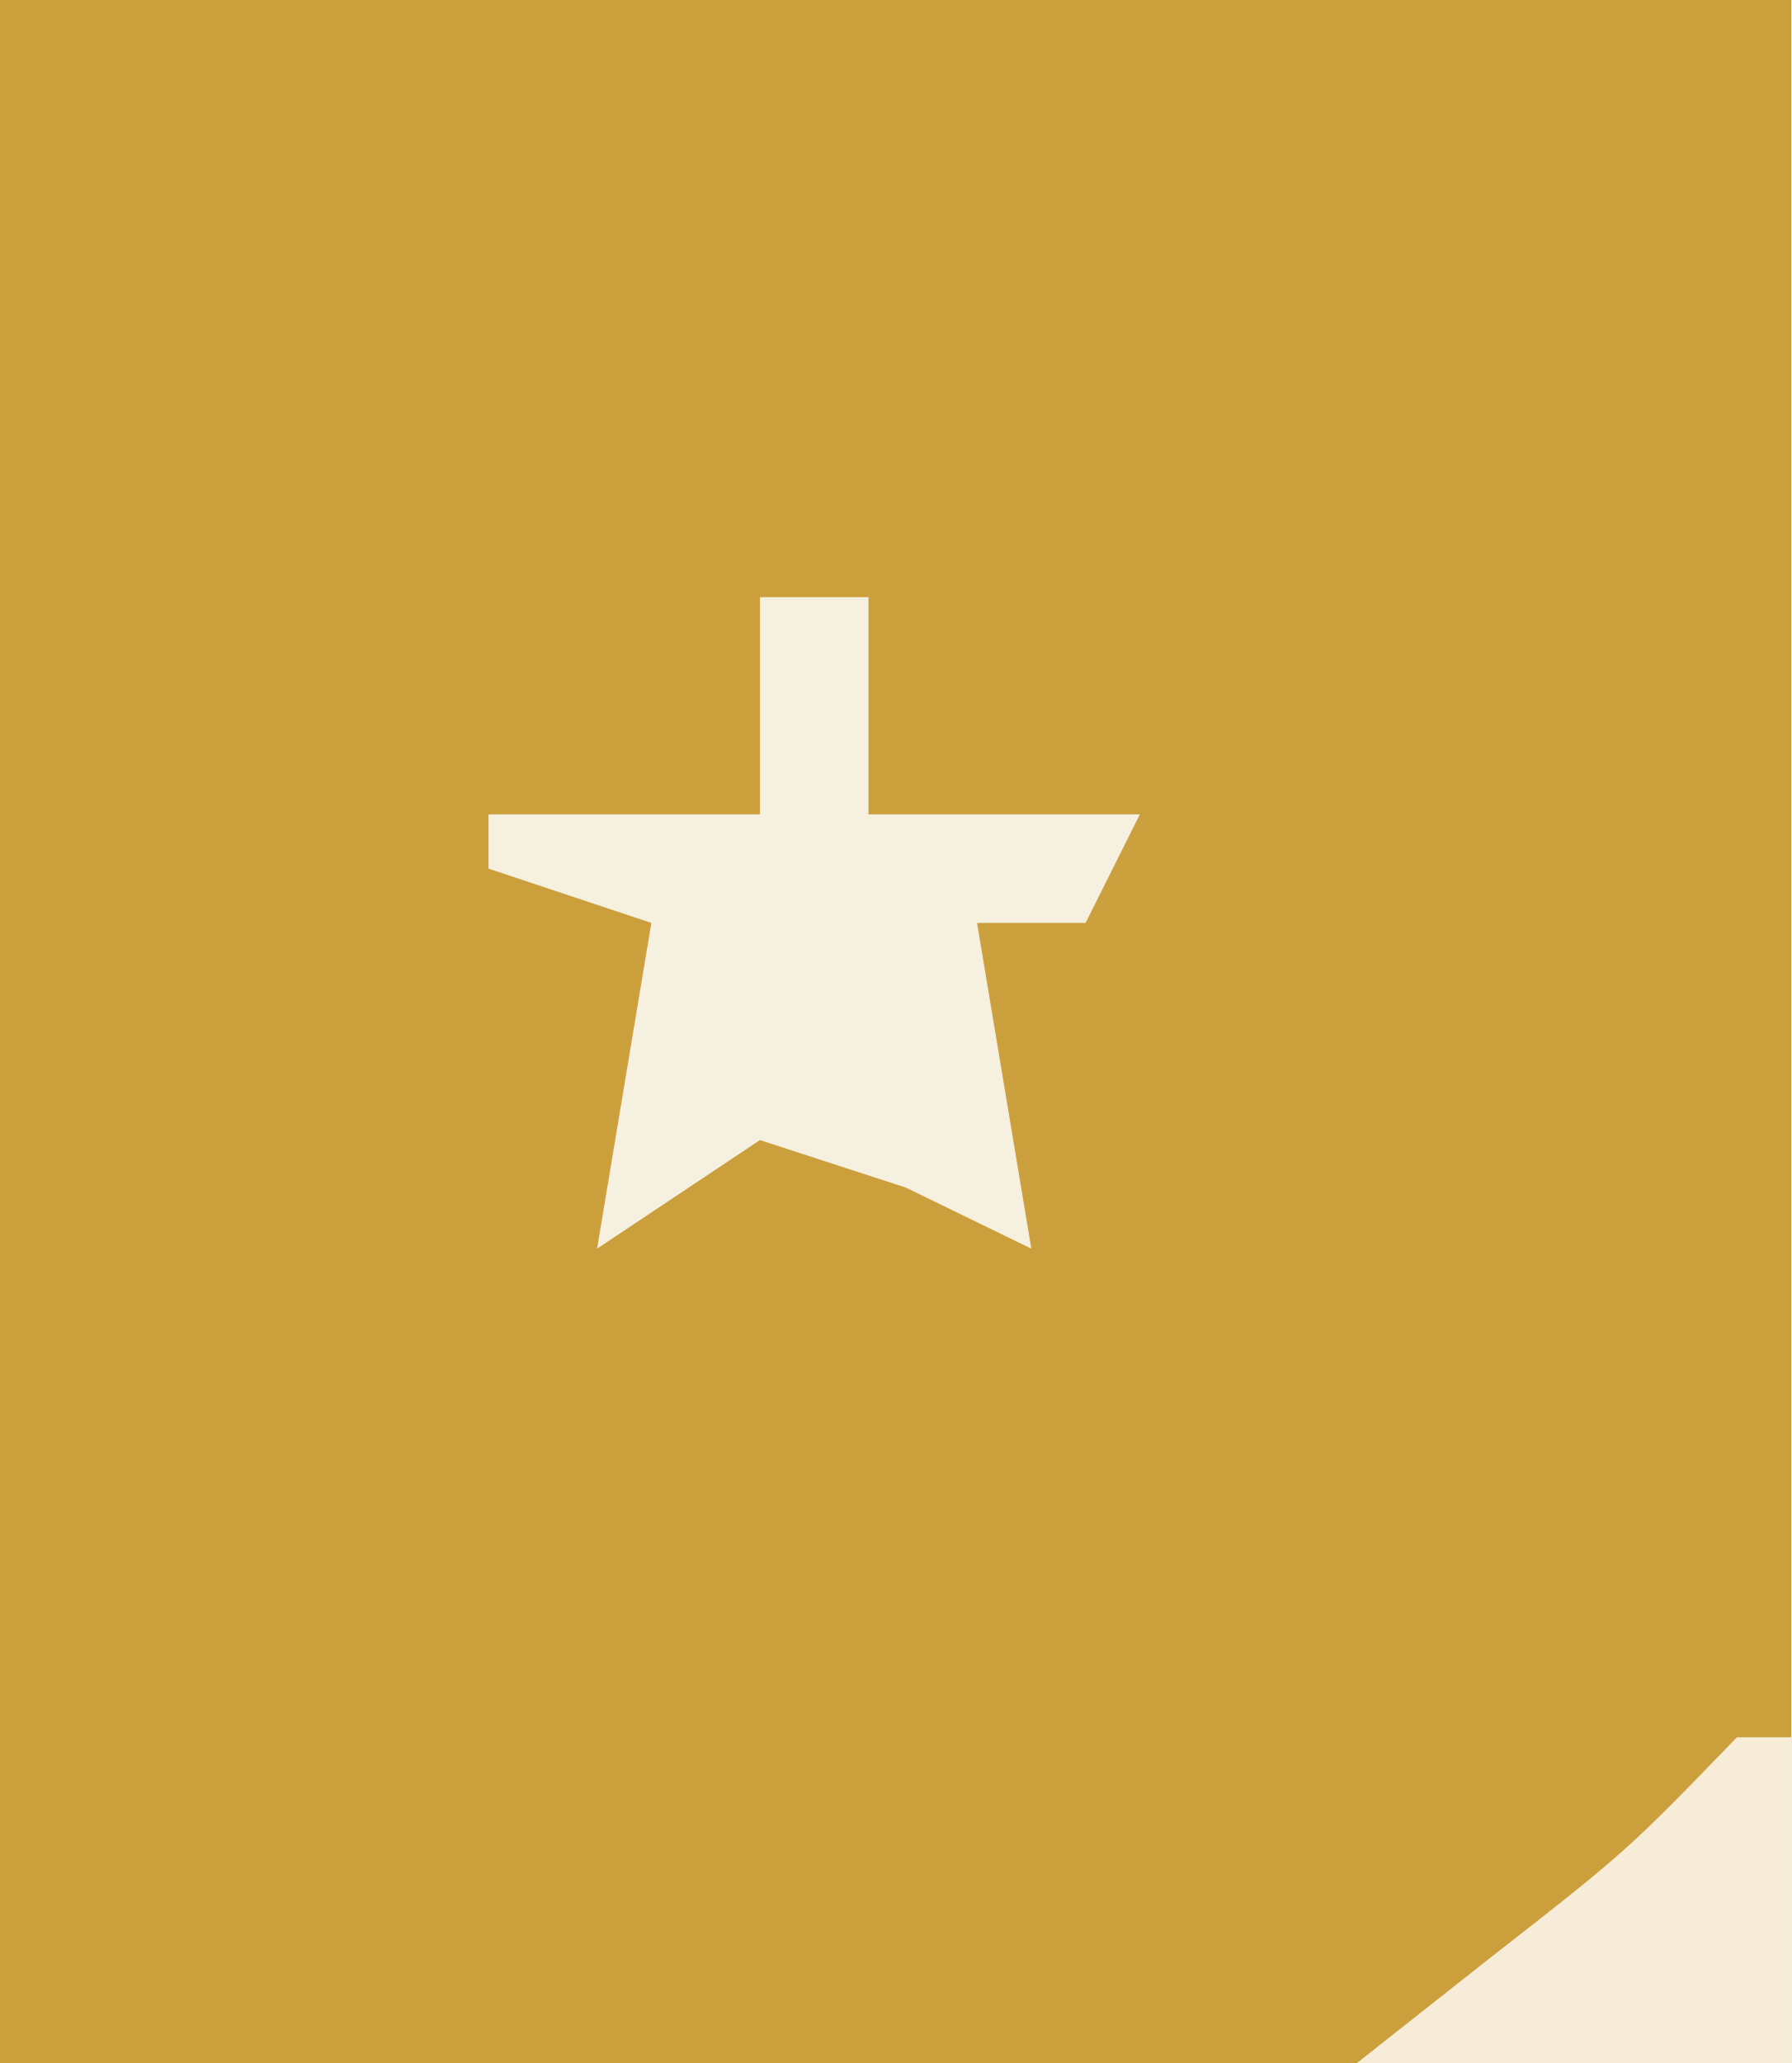
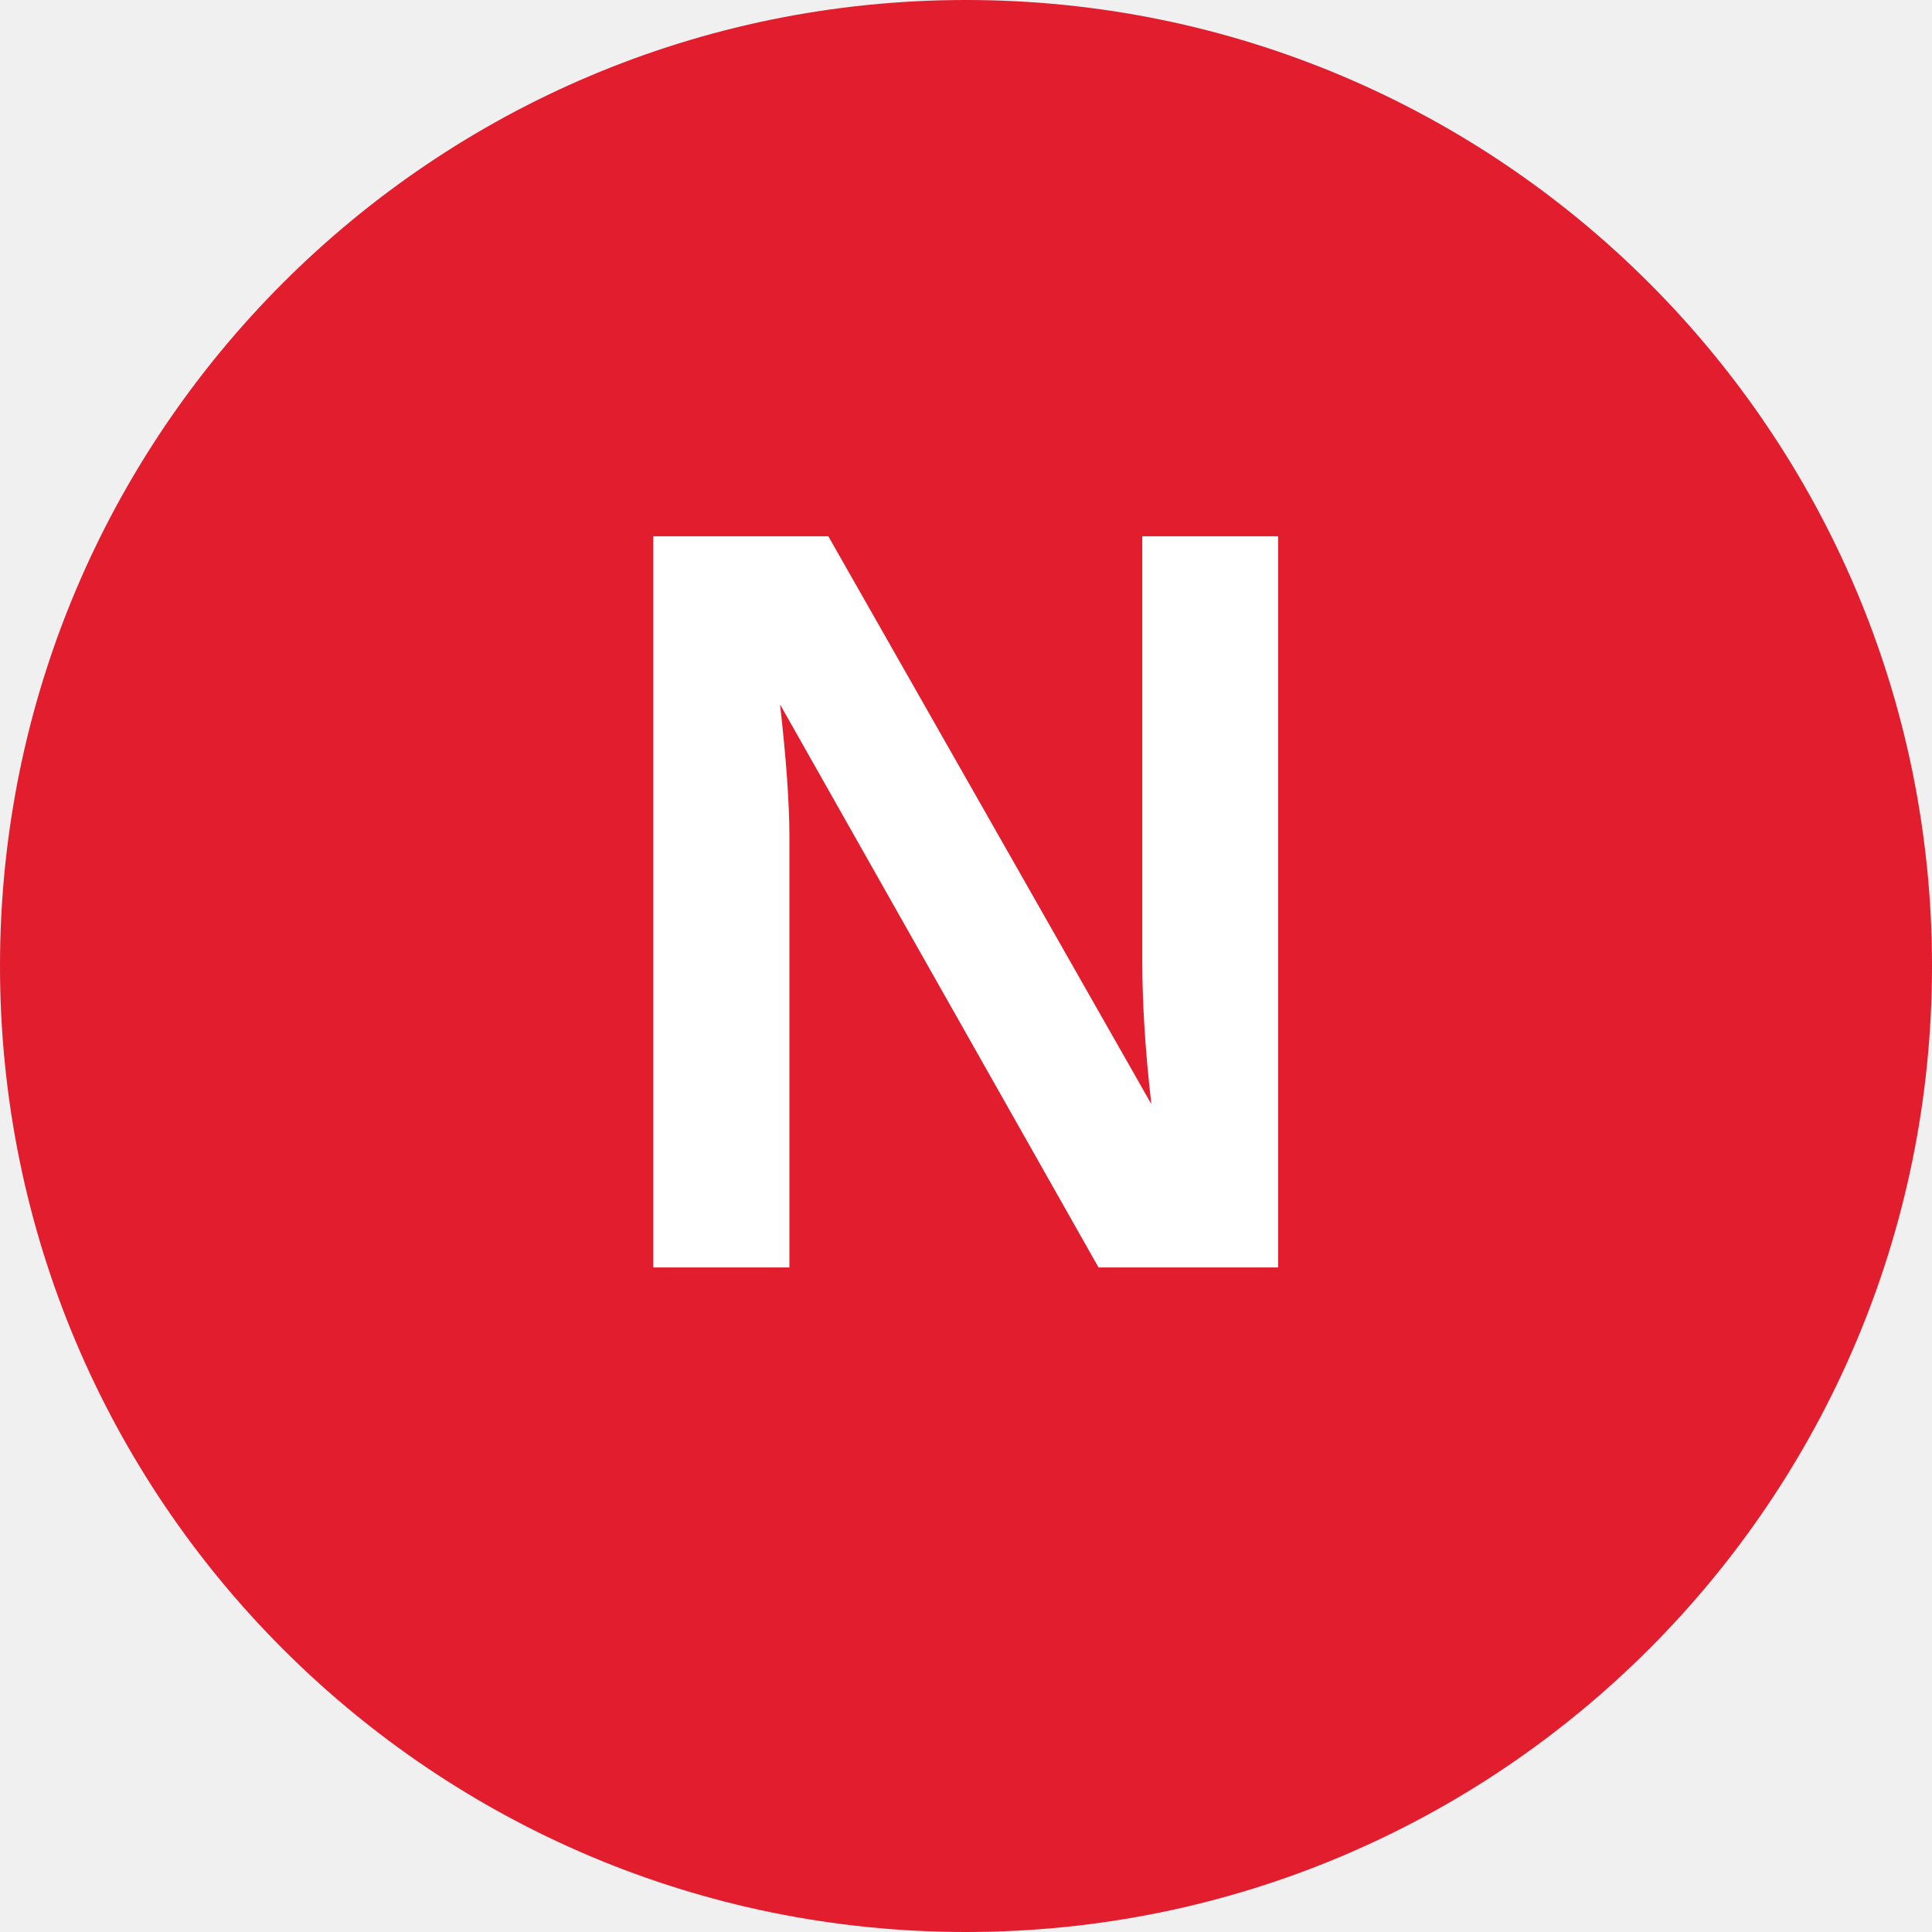
- <svg xmlns="http://www.w3.org/2000/svg" version="1.1" width="33" height="38">
-   <path d="M0 0 C10.89 0 21.78 0 33 0 C33 12.54 33 25.08 33 38 C22.11 38 11.22 38 0 38 C0 25.46 0 12.92 0 0 Z " fill="#CB9F3C" transform="translate(0,0)" />
-   <path d="M0 0 C0.66 0 1.32 0 2 0 C2 1.32 2 2.64 2 4 C3.65 4 5.3 4 7 4 C6.67 4.66 6.34 5.32 6 6 C5.34 6 4.68 6 4 6 C4.33 7.98 4.66 9.96 5 12 C4.237 11.629 3.474 11.258 2.688 10.875 C1.801 10.586 0.914 10.297 0 10 C-0.99 10.66 -1.98 11.32 -3 12 C-2.67 10.02 -2.34 8.04 -2 6 C-2.99 5.67 -3.98 5.34 -5 5 C-5 4.67 -5 4.34 -5 4 C-3.35 4 -1.7 4 0 4 C0 2.68 0 1.36 0 0 Z " fill="#F6F0E0" transform="translate(14,11)" />
-   <path d="M0 0 C0.33 0 0.66 0 1 0 C1 1.98 1 3.96 1 6 C-1.64 6 -4.28 6 -7 6 C-6.216 5.381 -5.433 4.763 -4.625 4.125 C-2.032 2.101 -2.032 2.101 0 0 Z " fill="#F7ECD8" transform="translate(32,32)" />
+ <svg xmlns="http://www.w3.org/2000/svg" viewBox="0 0 100 100">
+   <circle cx="50" cy="50" r="50" fill="#e11d2e" />
+   <text x="50" y="50" text-anchor="middle" dominant-baseline="middle" font-size="55" font-family="Arial, Helvetica, sans-serif" font-weight="800" fill="white">
+     N
+   </text>
</svg>
